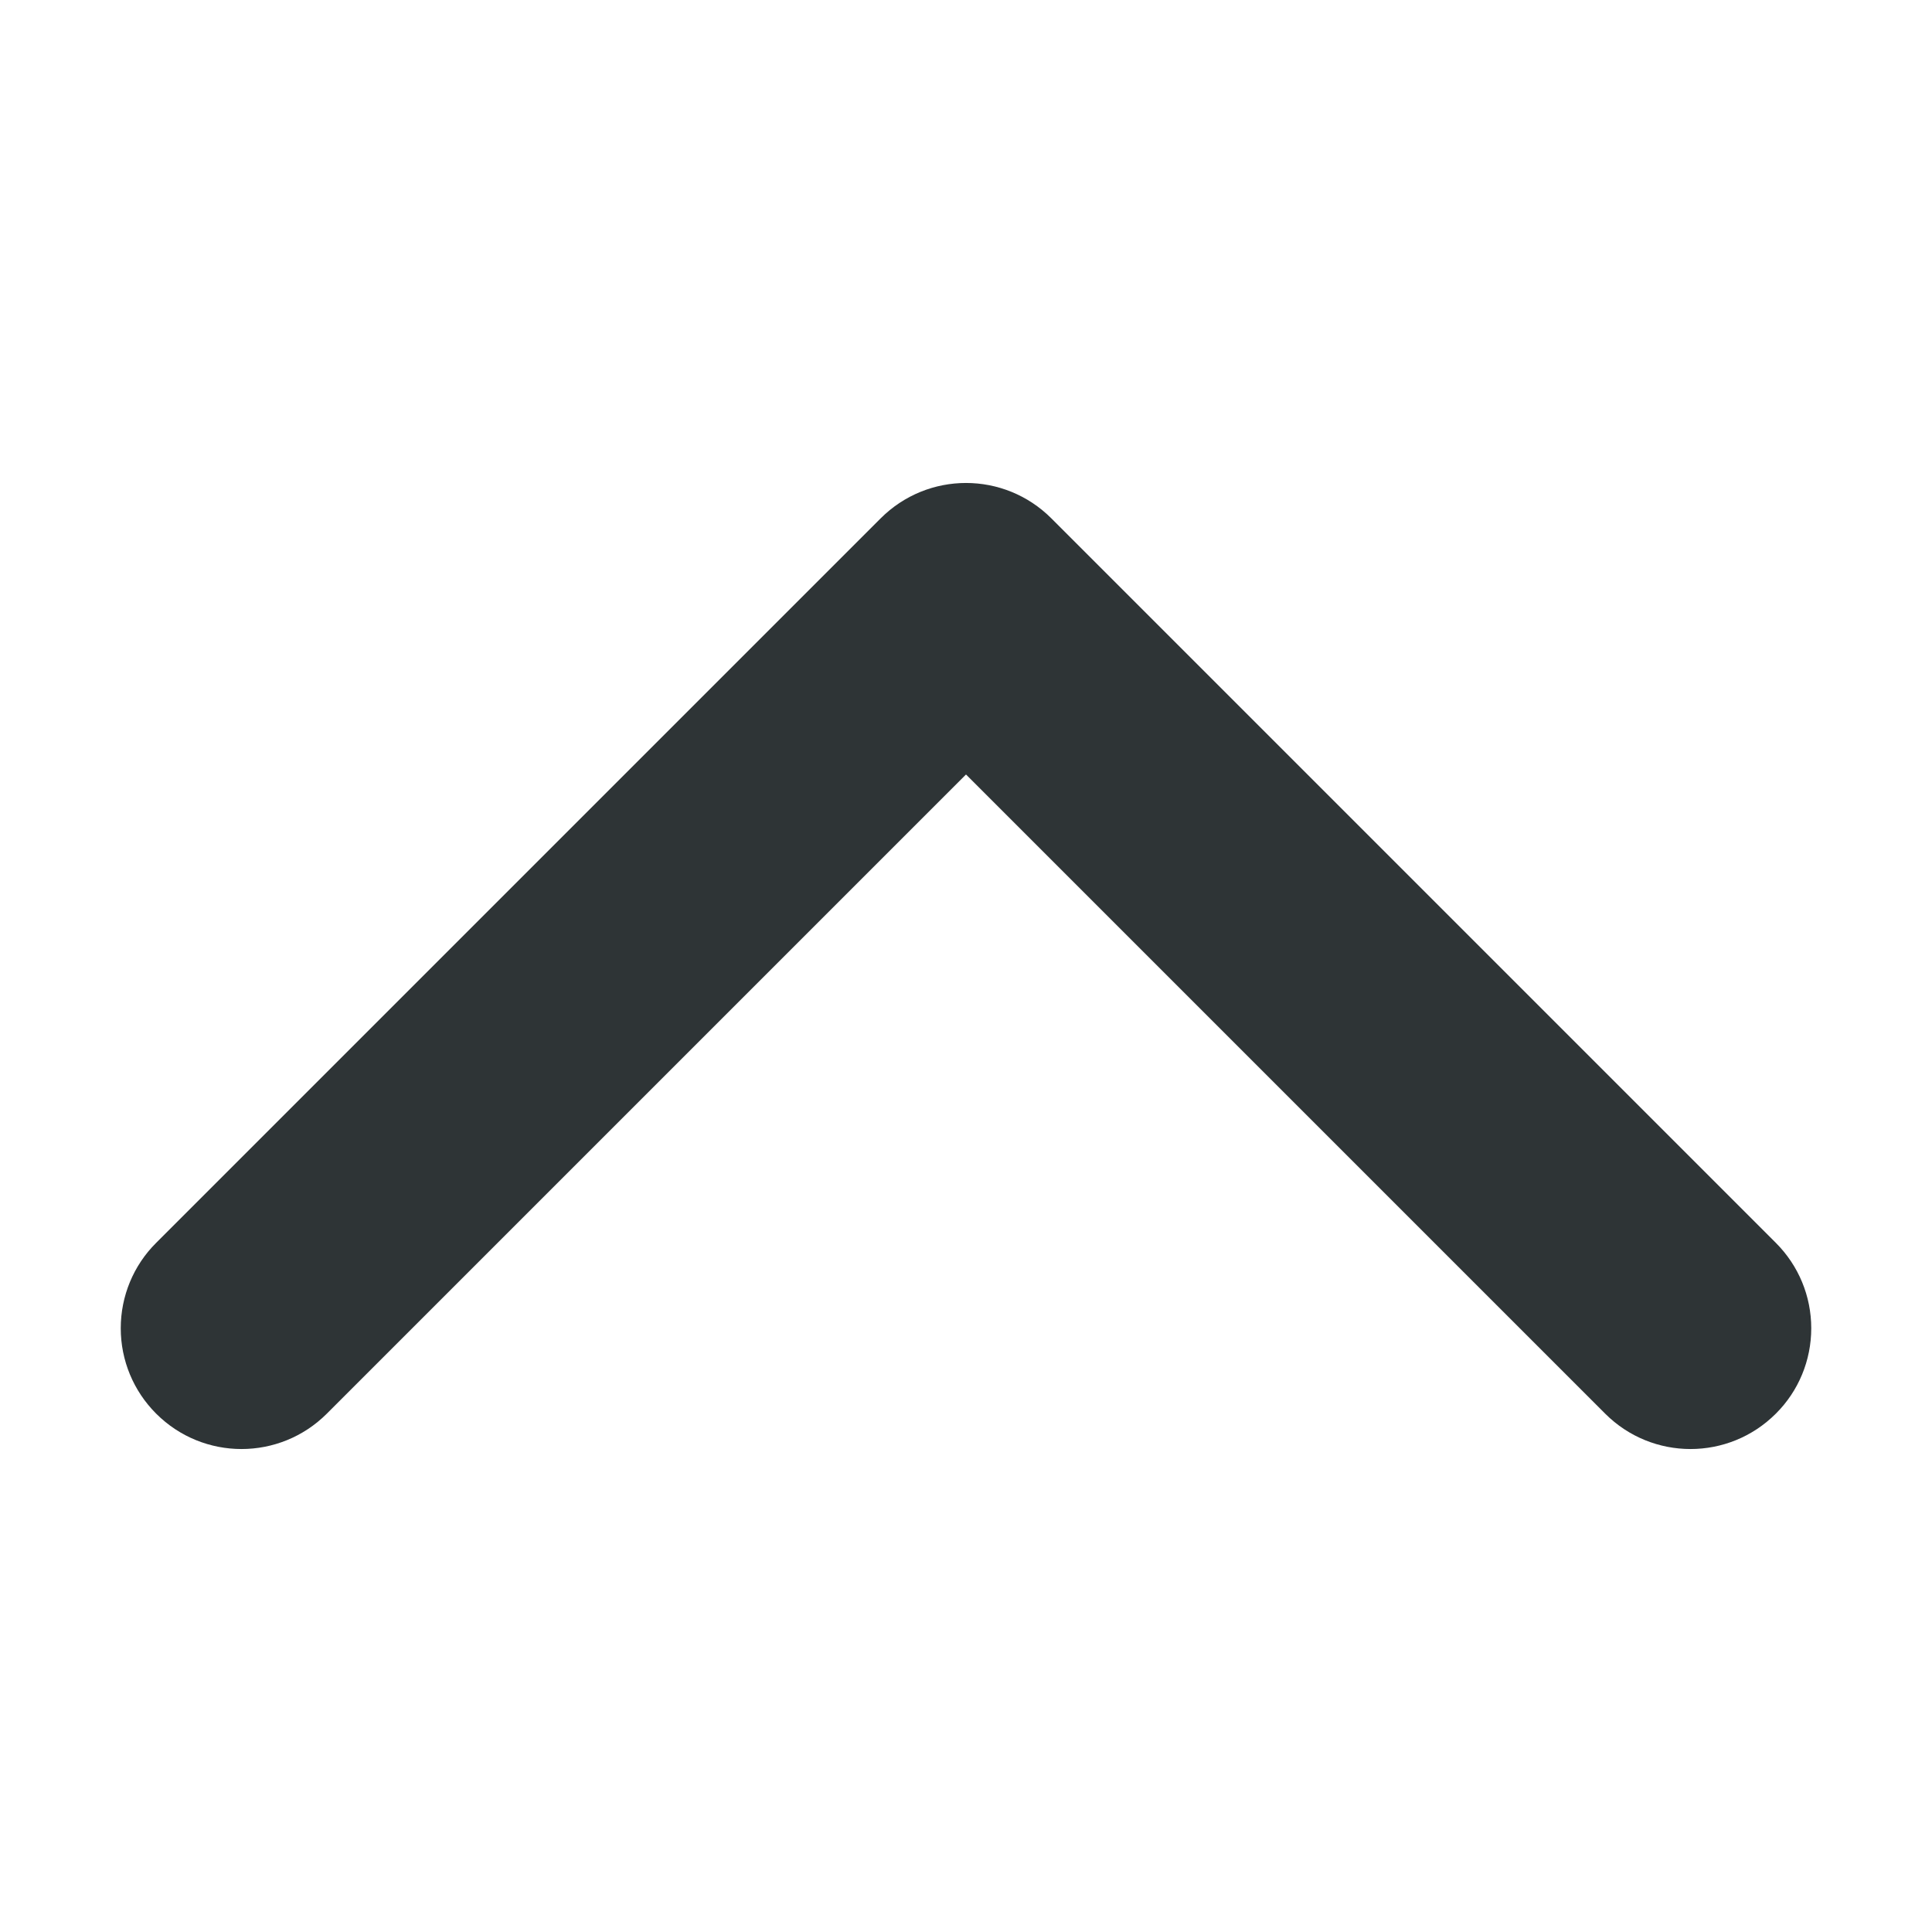
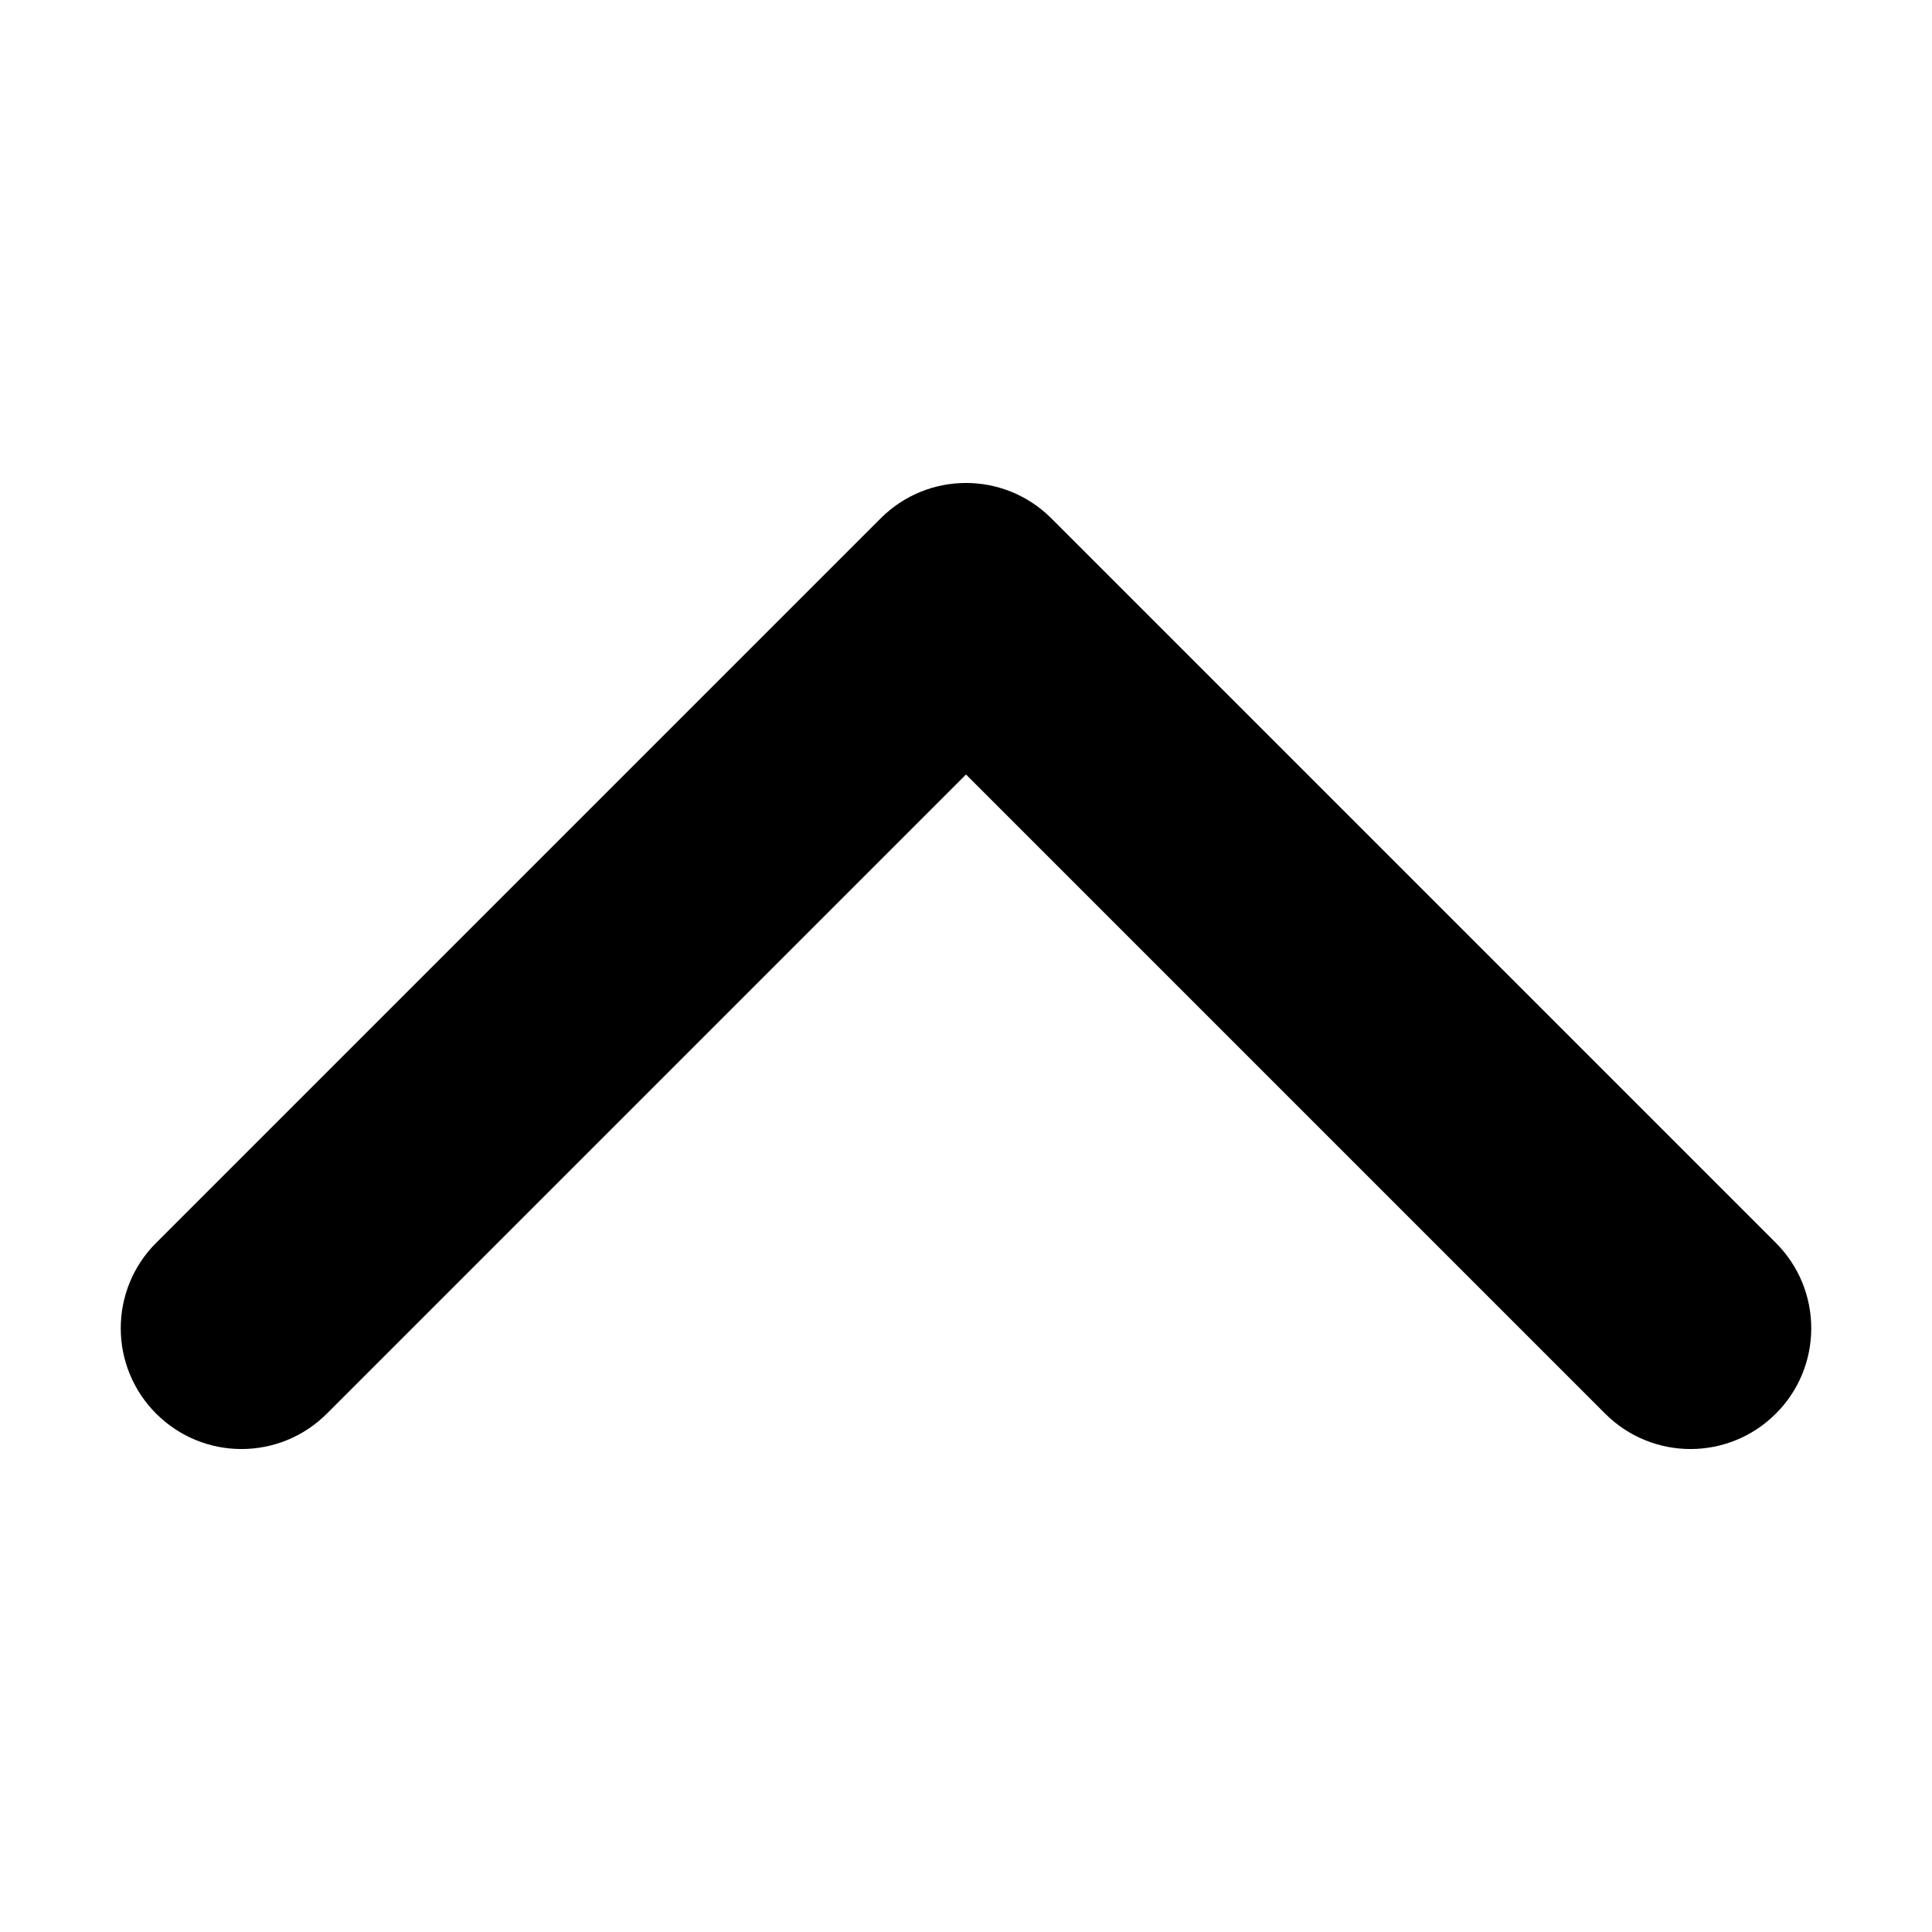
<svg xmlns="http://www.w3.org/2000/svg" height="16px" viewBox="0 0 16 16" width="16px">
-   <path d="m 1 11 c 0 -0.266 0.105 -0.52 0.293 -0.707 l 6 -6 c 0.391 -0.391 1.023 -0.391 1.414 0 l 6 6 c 0.188 0.188 0.293 0.441 0.293 0.707 s -0.105 0.52 -0.293 0.707 c -0.391 0.391 -1.023 0.391 -1.414 0 l -5.293 -5.293 l -5.293 5.293 c -0.391 0.391 -1.023 0.391 -1.414 0 c -0.188 -0.188 -0.293 -0.441 -0.293 -0.707 z m 0 0" fill="#2e3436" />
+   <path d="m 1 11 c 0 -0.266 0.105 -0.52 0.293 -0.707 l 6 -6 c 0.391 -0.391 1.023 -0.391 1.414 0 l 6 6 c 0.188 0.188 0.293 0.441 0.293 0.707 s -0.105 0.52 -0.293 0.707 c -0.391 0.391 -1.023 0.391 -1.414 0 l -5.293 -5.293 l -5.293 5.293 c -0.391 0.391 -1.023 0.391 -1.414 0 c -0.188 -0.188 -0.293 -0.441 -0.293 -0.707 z m 0 0" fill="currentColor" />
</svg>
